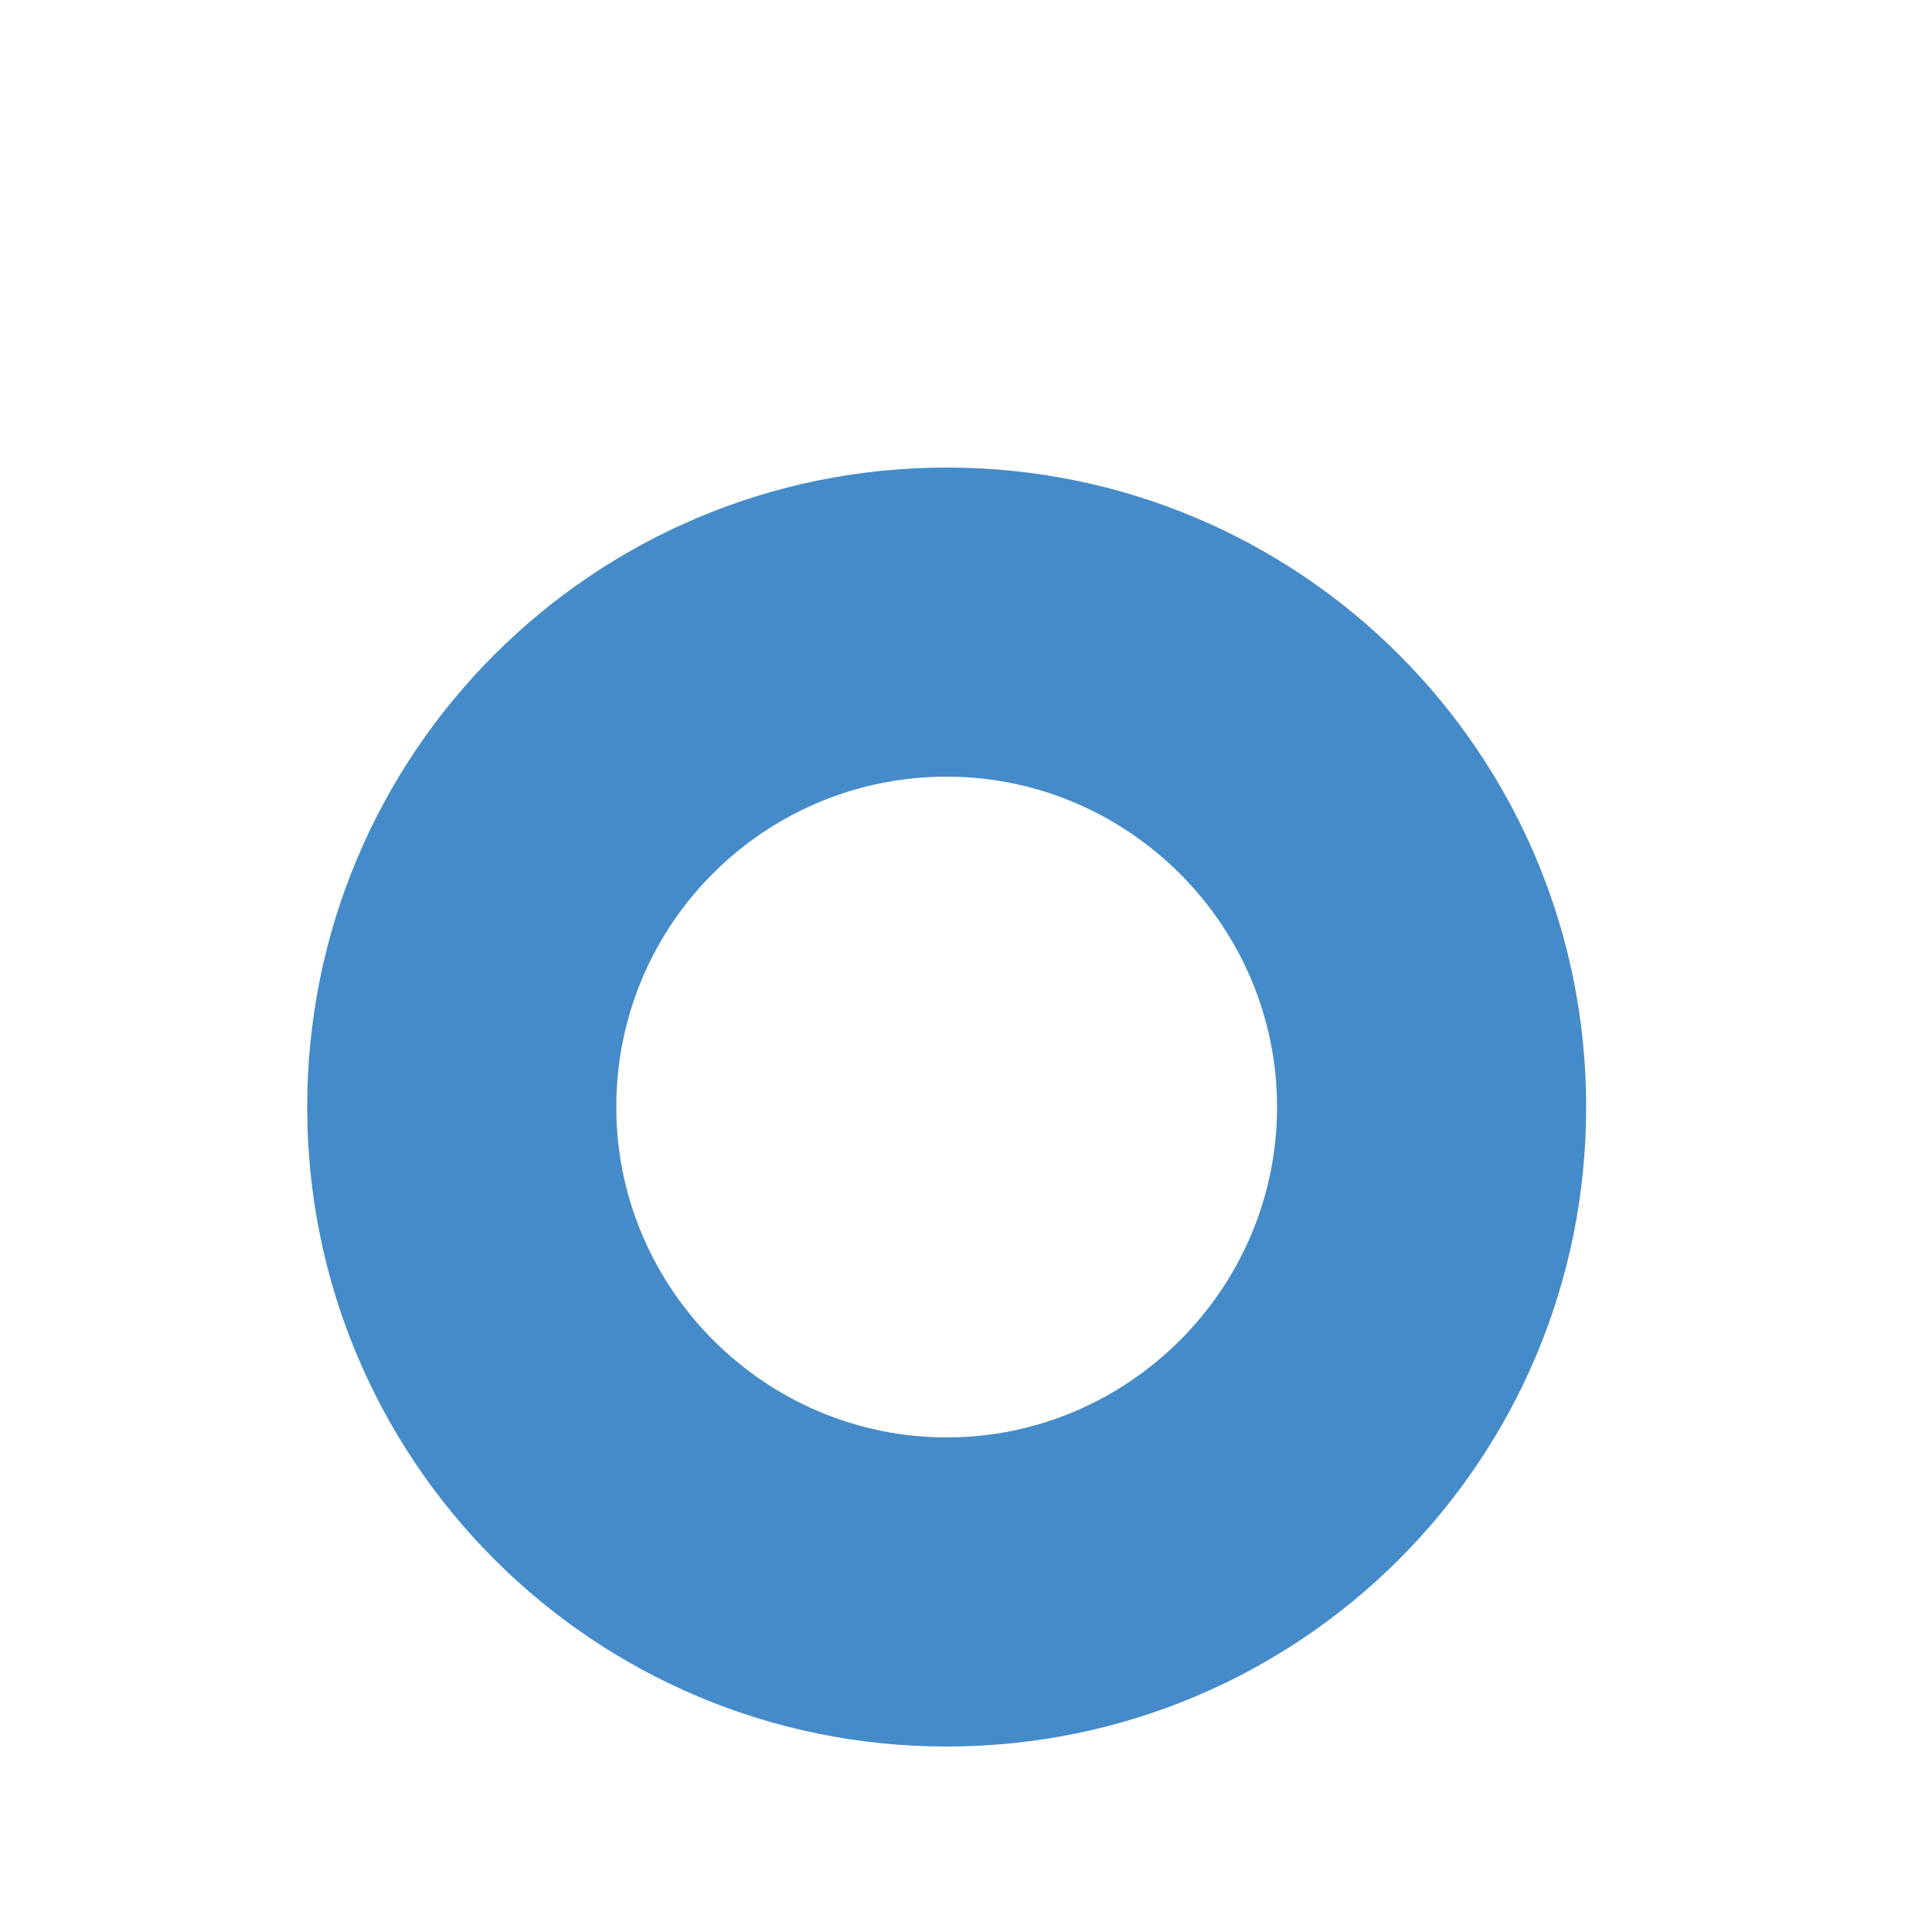
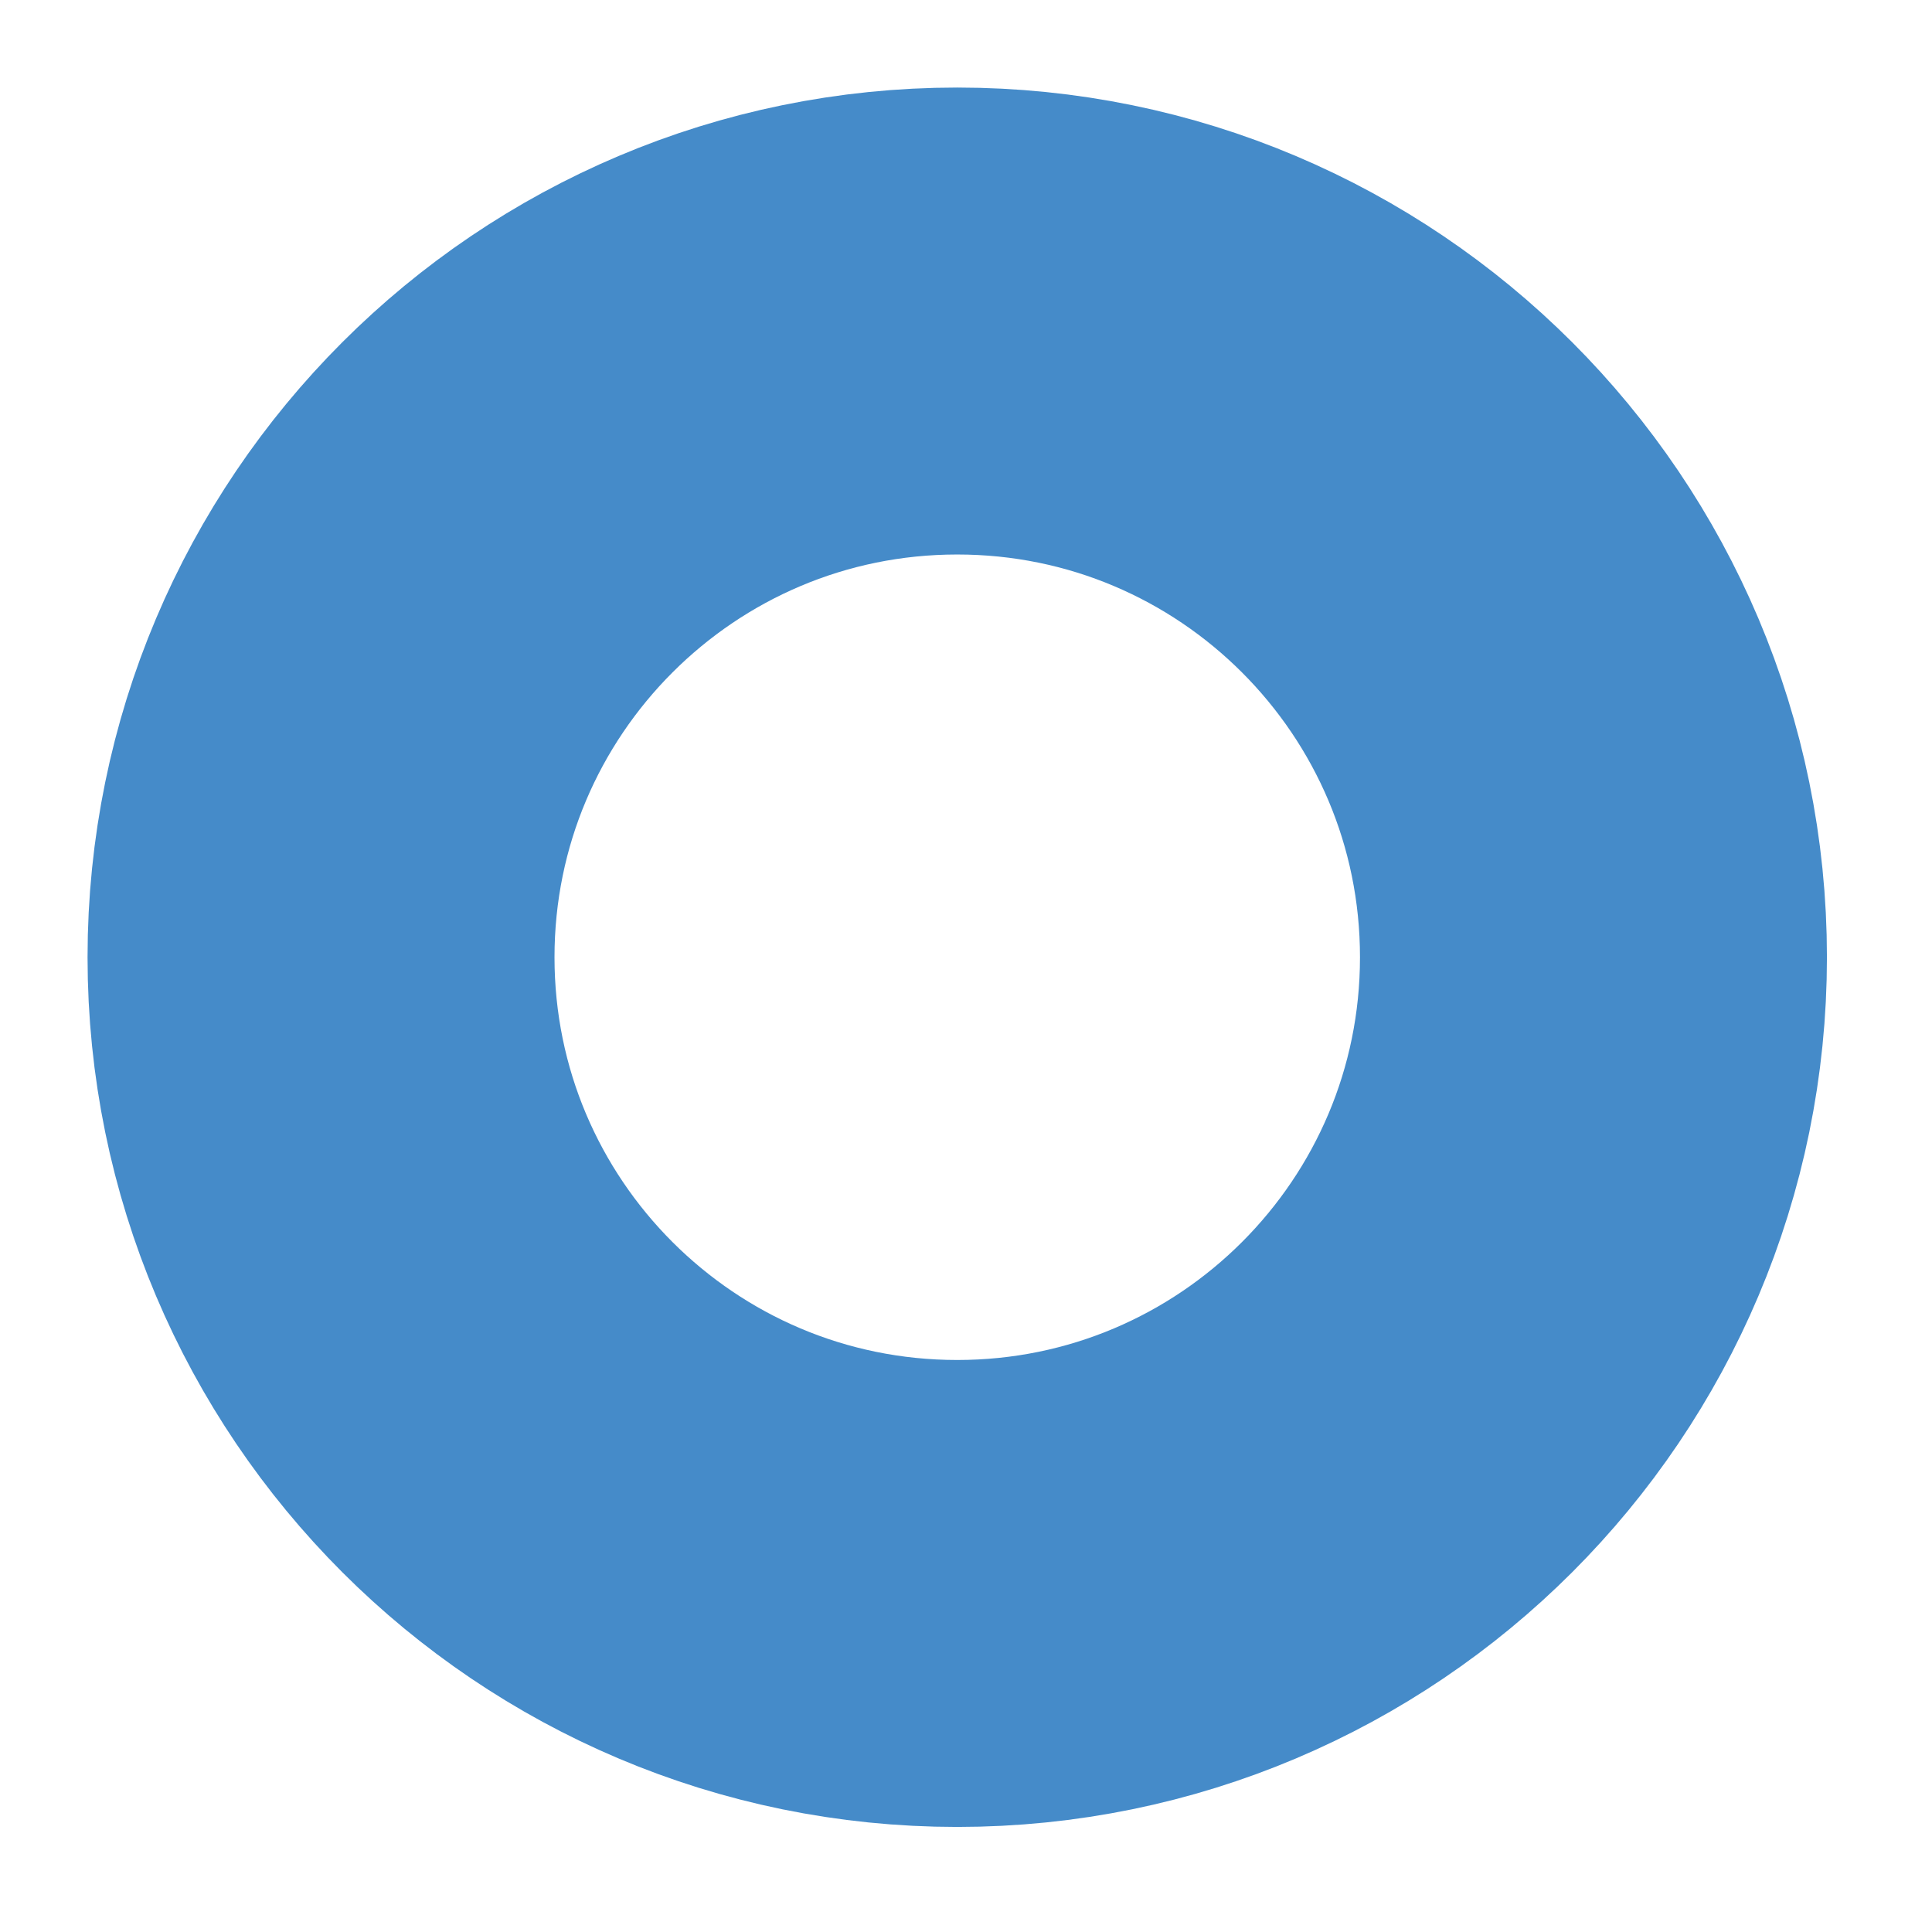
- <svg xmlns="http://www.w3.org/2000/svg" version="1.0" x="0px" y="0px" viewBox="0 0 100 100" style="enable-background:new 0 0 100 100;" xml:space="preserve">
-   <g id="triangle_circle">
-     <g id="Polygon_1_" style="display:none;">
-       <g style="display:inline;">
-         <path style="fill:#F06191;" d="M88.1,13.7L67.5,86.5L14.9,32.2L88.1,13.7 M91,11L11.1,31.1l57.4,59.3L91,11L91,11z" />
-       </g>
-     </g>
-     <g id="Circle_2_">
-       <g>
-         <path style="fill:#458BC9;" d="M49,40.2c9.4,0,17.1,7.7,17.1,17.1c0,9.4-7.7,17.1-17.1,17.1s-17.1-7.7-17.1-17.1     C31.9,47.8,39.6,40.2,49,40.2 M49,24.2c-18.3,0-33.1,14.8-33.1,33.1c0,18.3,14.8,33.1,33.1,33.1s33.1-14.8,33.1-33.1     C82.1,39,67.3,24.2,49,24.2L49,24.2z" />
-       </g>
-     </g>
-   </g>
-   <g id="Layer_2">
- </g>
+ <svg xmlns="http://www.w3.org/2000/svg" version="1.0" id="Layer_1" x="0px" y="0px" viewBox="0 0 66.2 66.2" style="enable-background:new 0 0 66.2 66.2;" xml:space="preserve">
+   <circle style="fill-rule:evenodd;clip-rule:evenodd;fill:none;stroke:#458BC9;stroke-width:16;stroke-miterlimit:100;" cx="32.8" cy="32.8" r="21.8" />
</svg>
